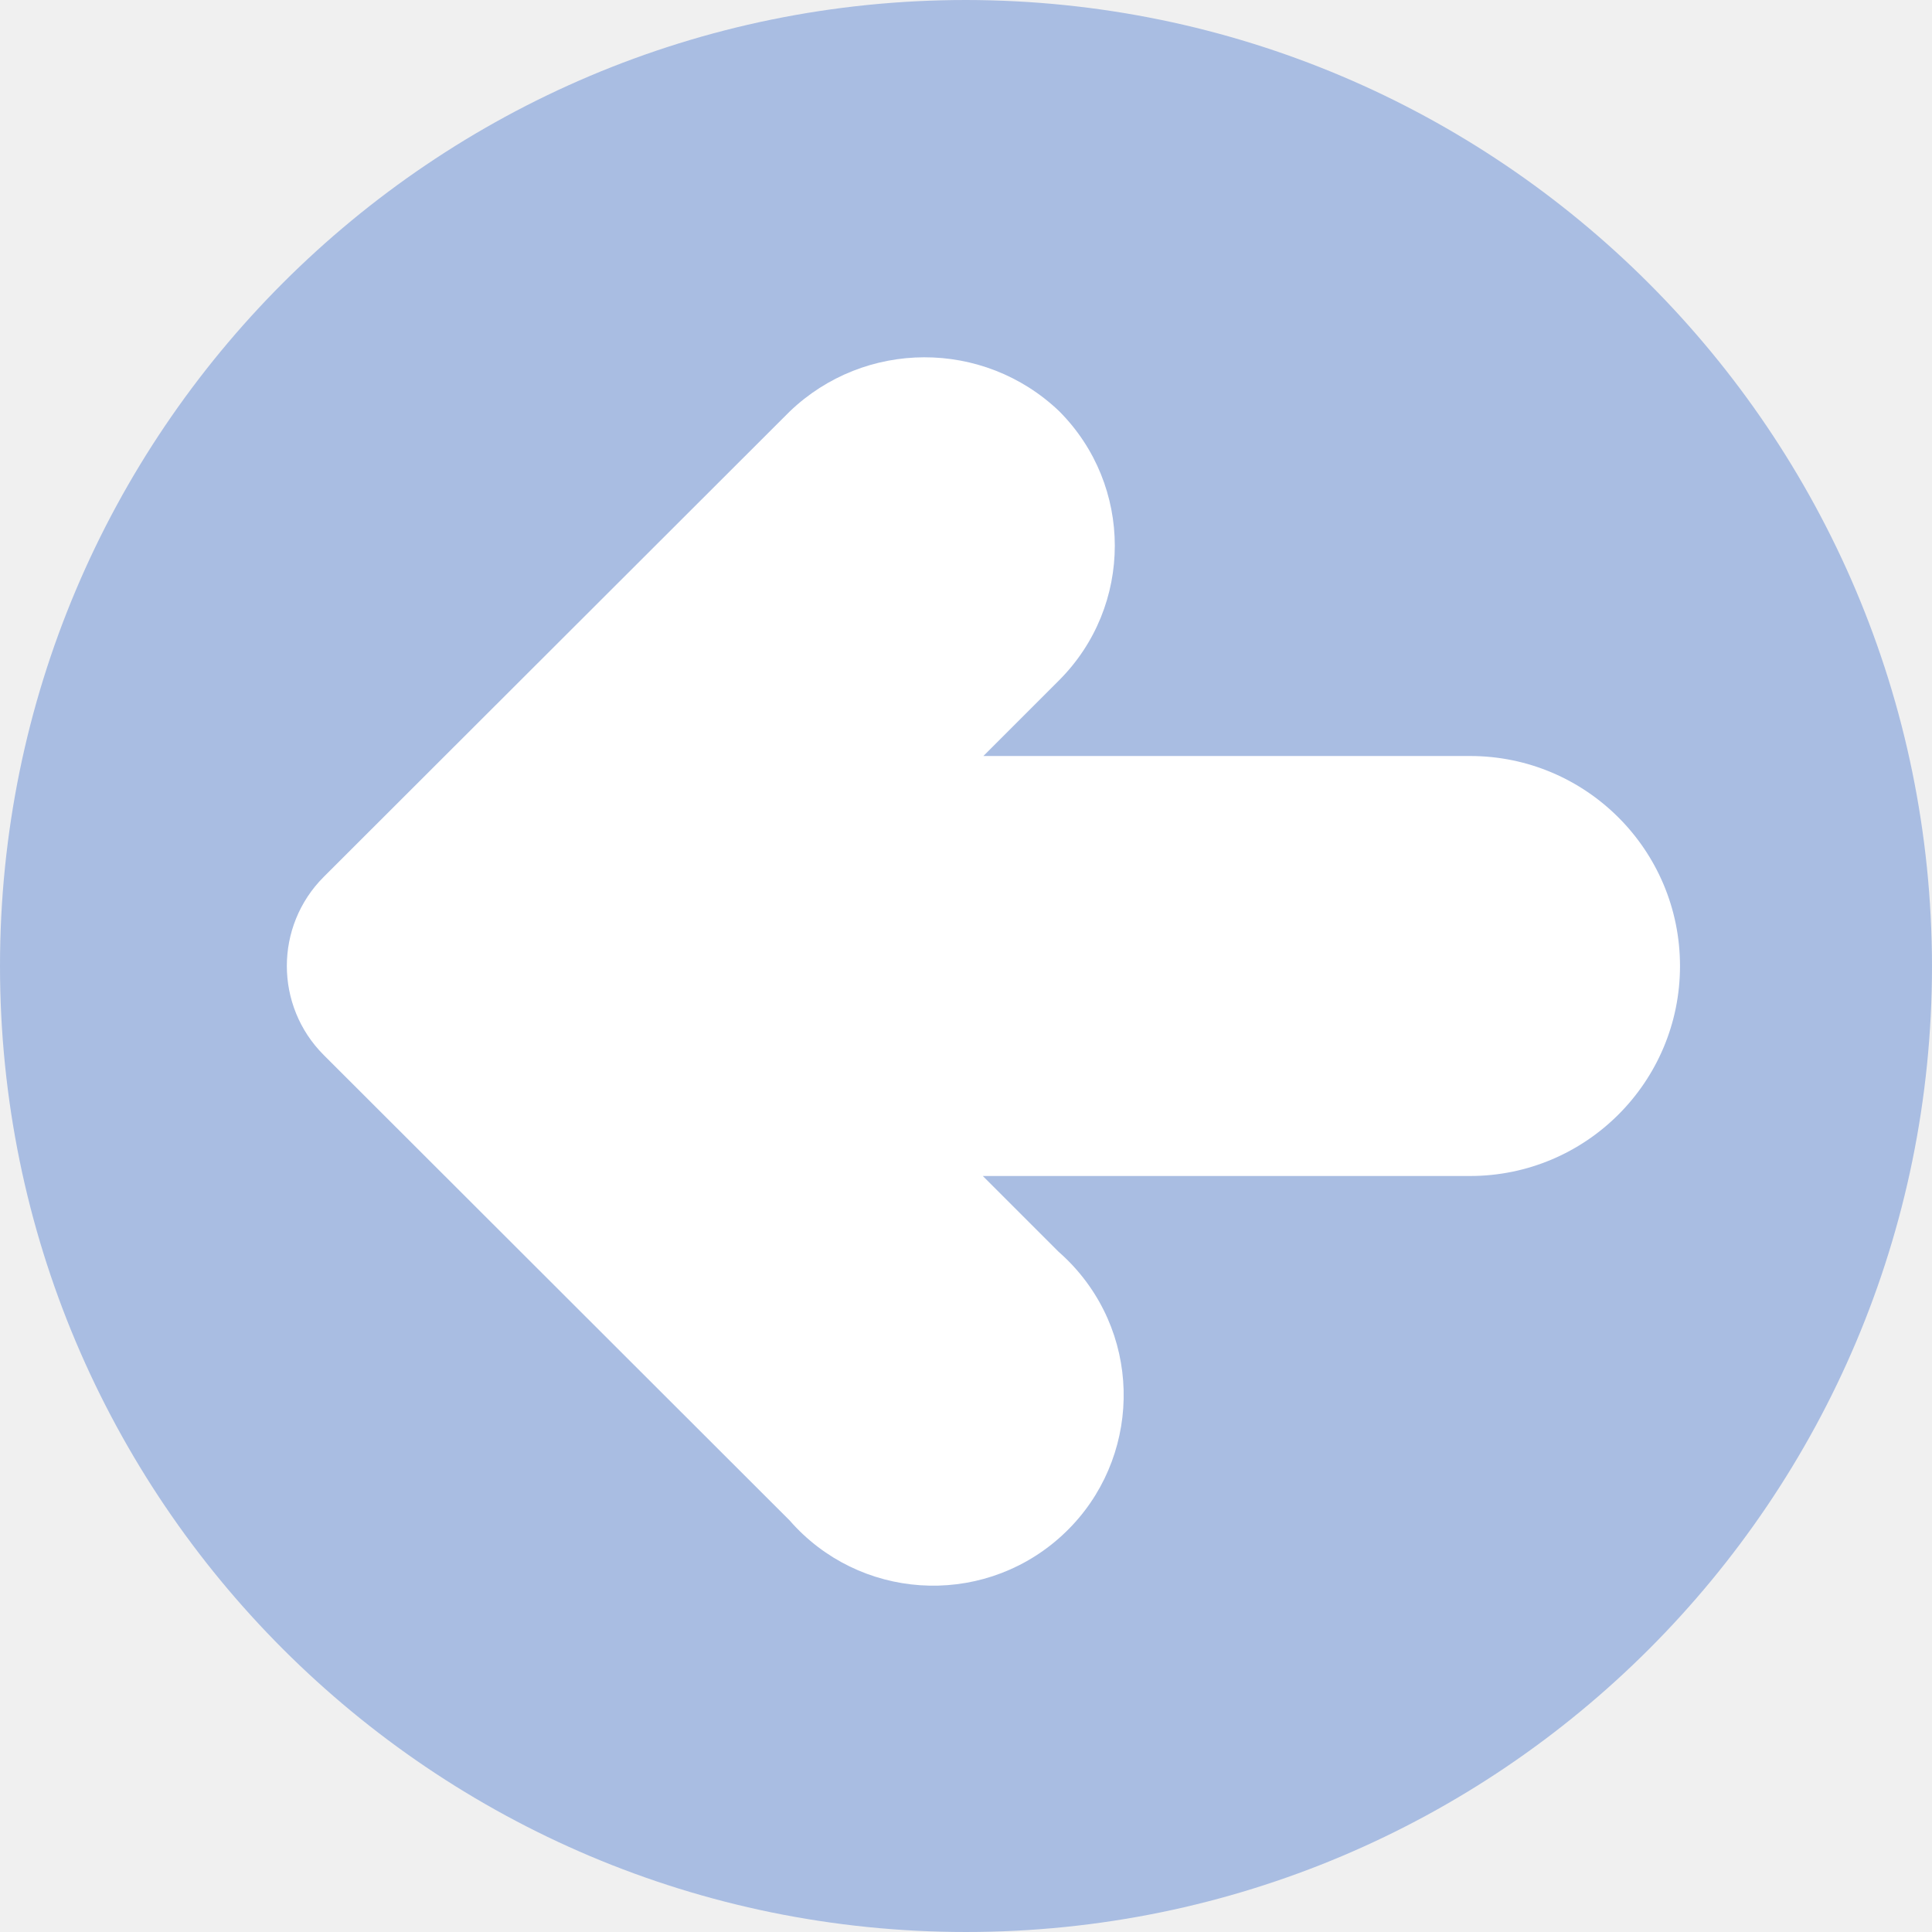
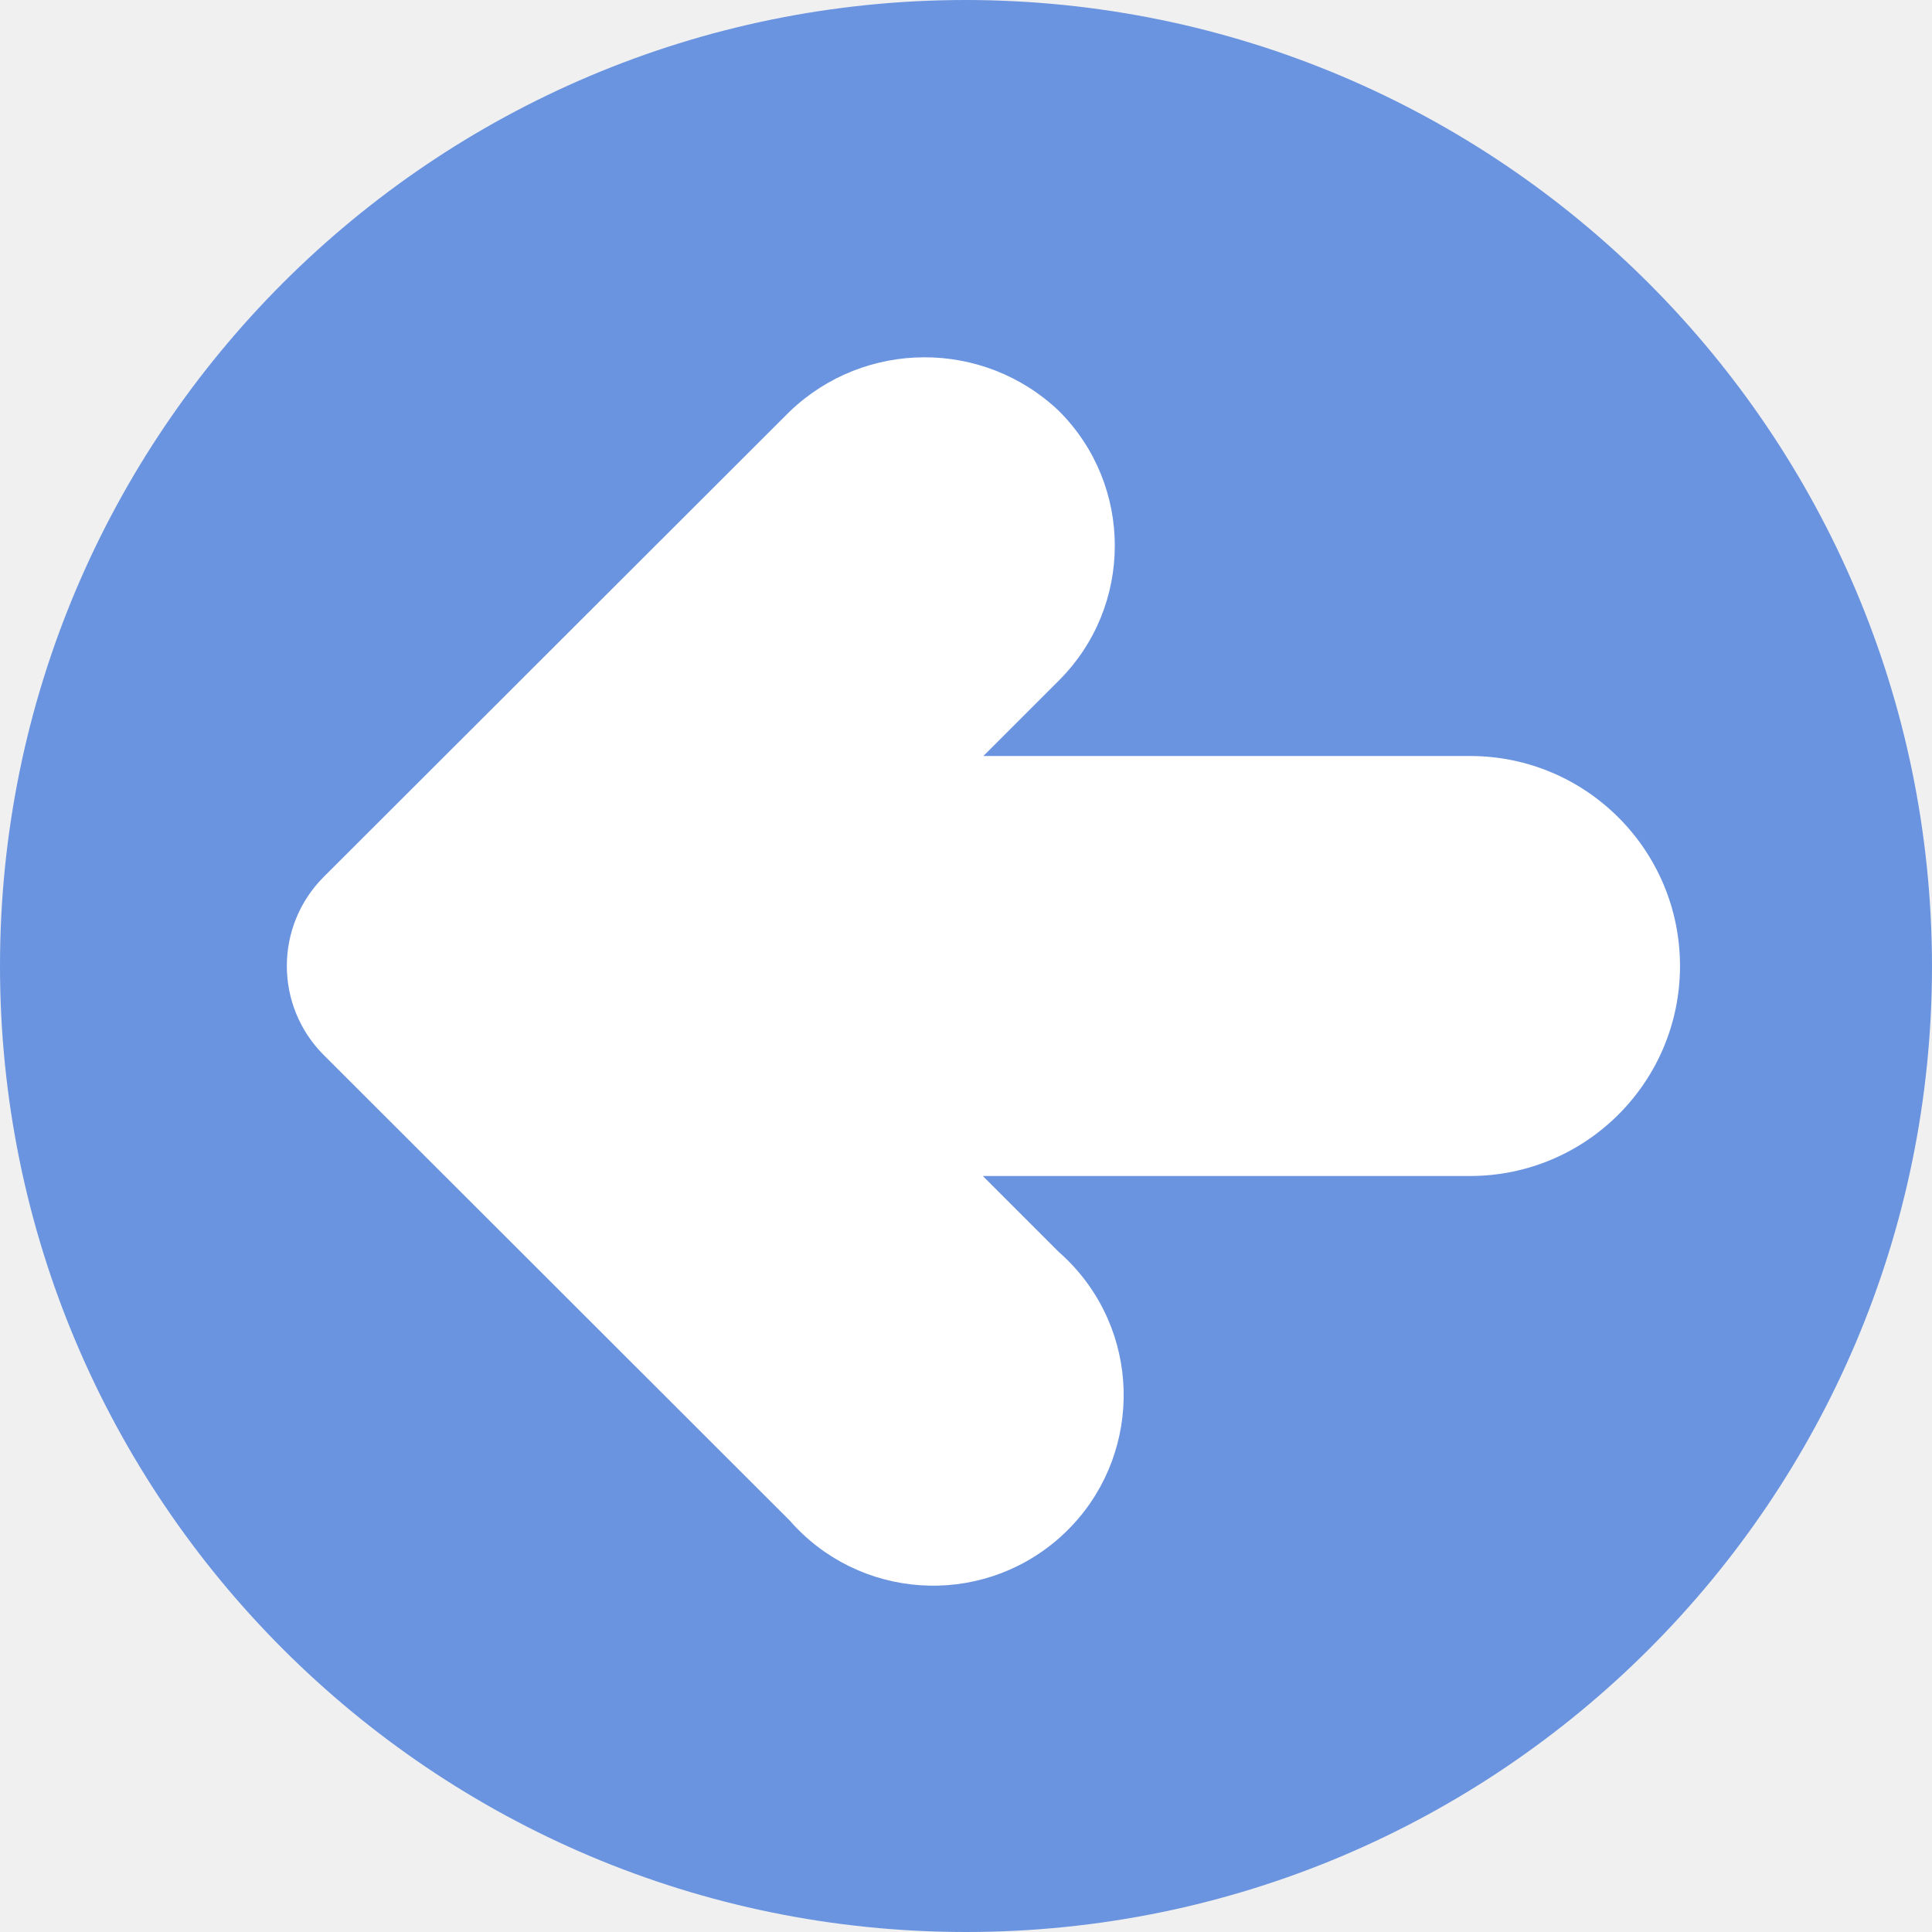
<svg xmlns="http://www.w3.org/2000/svg" viewBox="0 0 490.667 490.667">
-   <path d="M245.333 0C109.839 0 0 109.839 0 245.333s109.839 245.333 245.333 245.333 245.333-109.839 245.333-245.333C490.514 109.903 380.764.153 245.333 0z" fill="#a9bde2" />
+   <path d="M245.333 0C109.839 0 0 109.839 0 245.333s109.839 245.333 245.333 245.333 245.333-109.839 245.333-245.333C490.514 109.903 380.764.153 245.333 0z" fill="#6a94e0" />
  <path d="M373.333 192H249.749l19.2-19.2c18.893-18.881 18.902-49.503.021-68.395l-.021-.021c-19.179-18.247-49.317-18.181-68.416.149L82.219 222.699c-12.492 12.496-12.492 32.752 0 45.248l118.315 118.187c17.565 20.137 48.13 22.222 68.267 4.656 20.137-17.565 22.222-48.13 4.656-68.267a48.374 48.374 0 00-4.656-4.656l-19.2-19.2h123.733c29.455 0 53.333-23.878 53.333-53.333S402.789 192 373.333 192z" fill="#fff" />
</svg>
